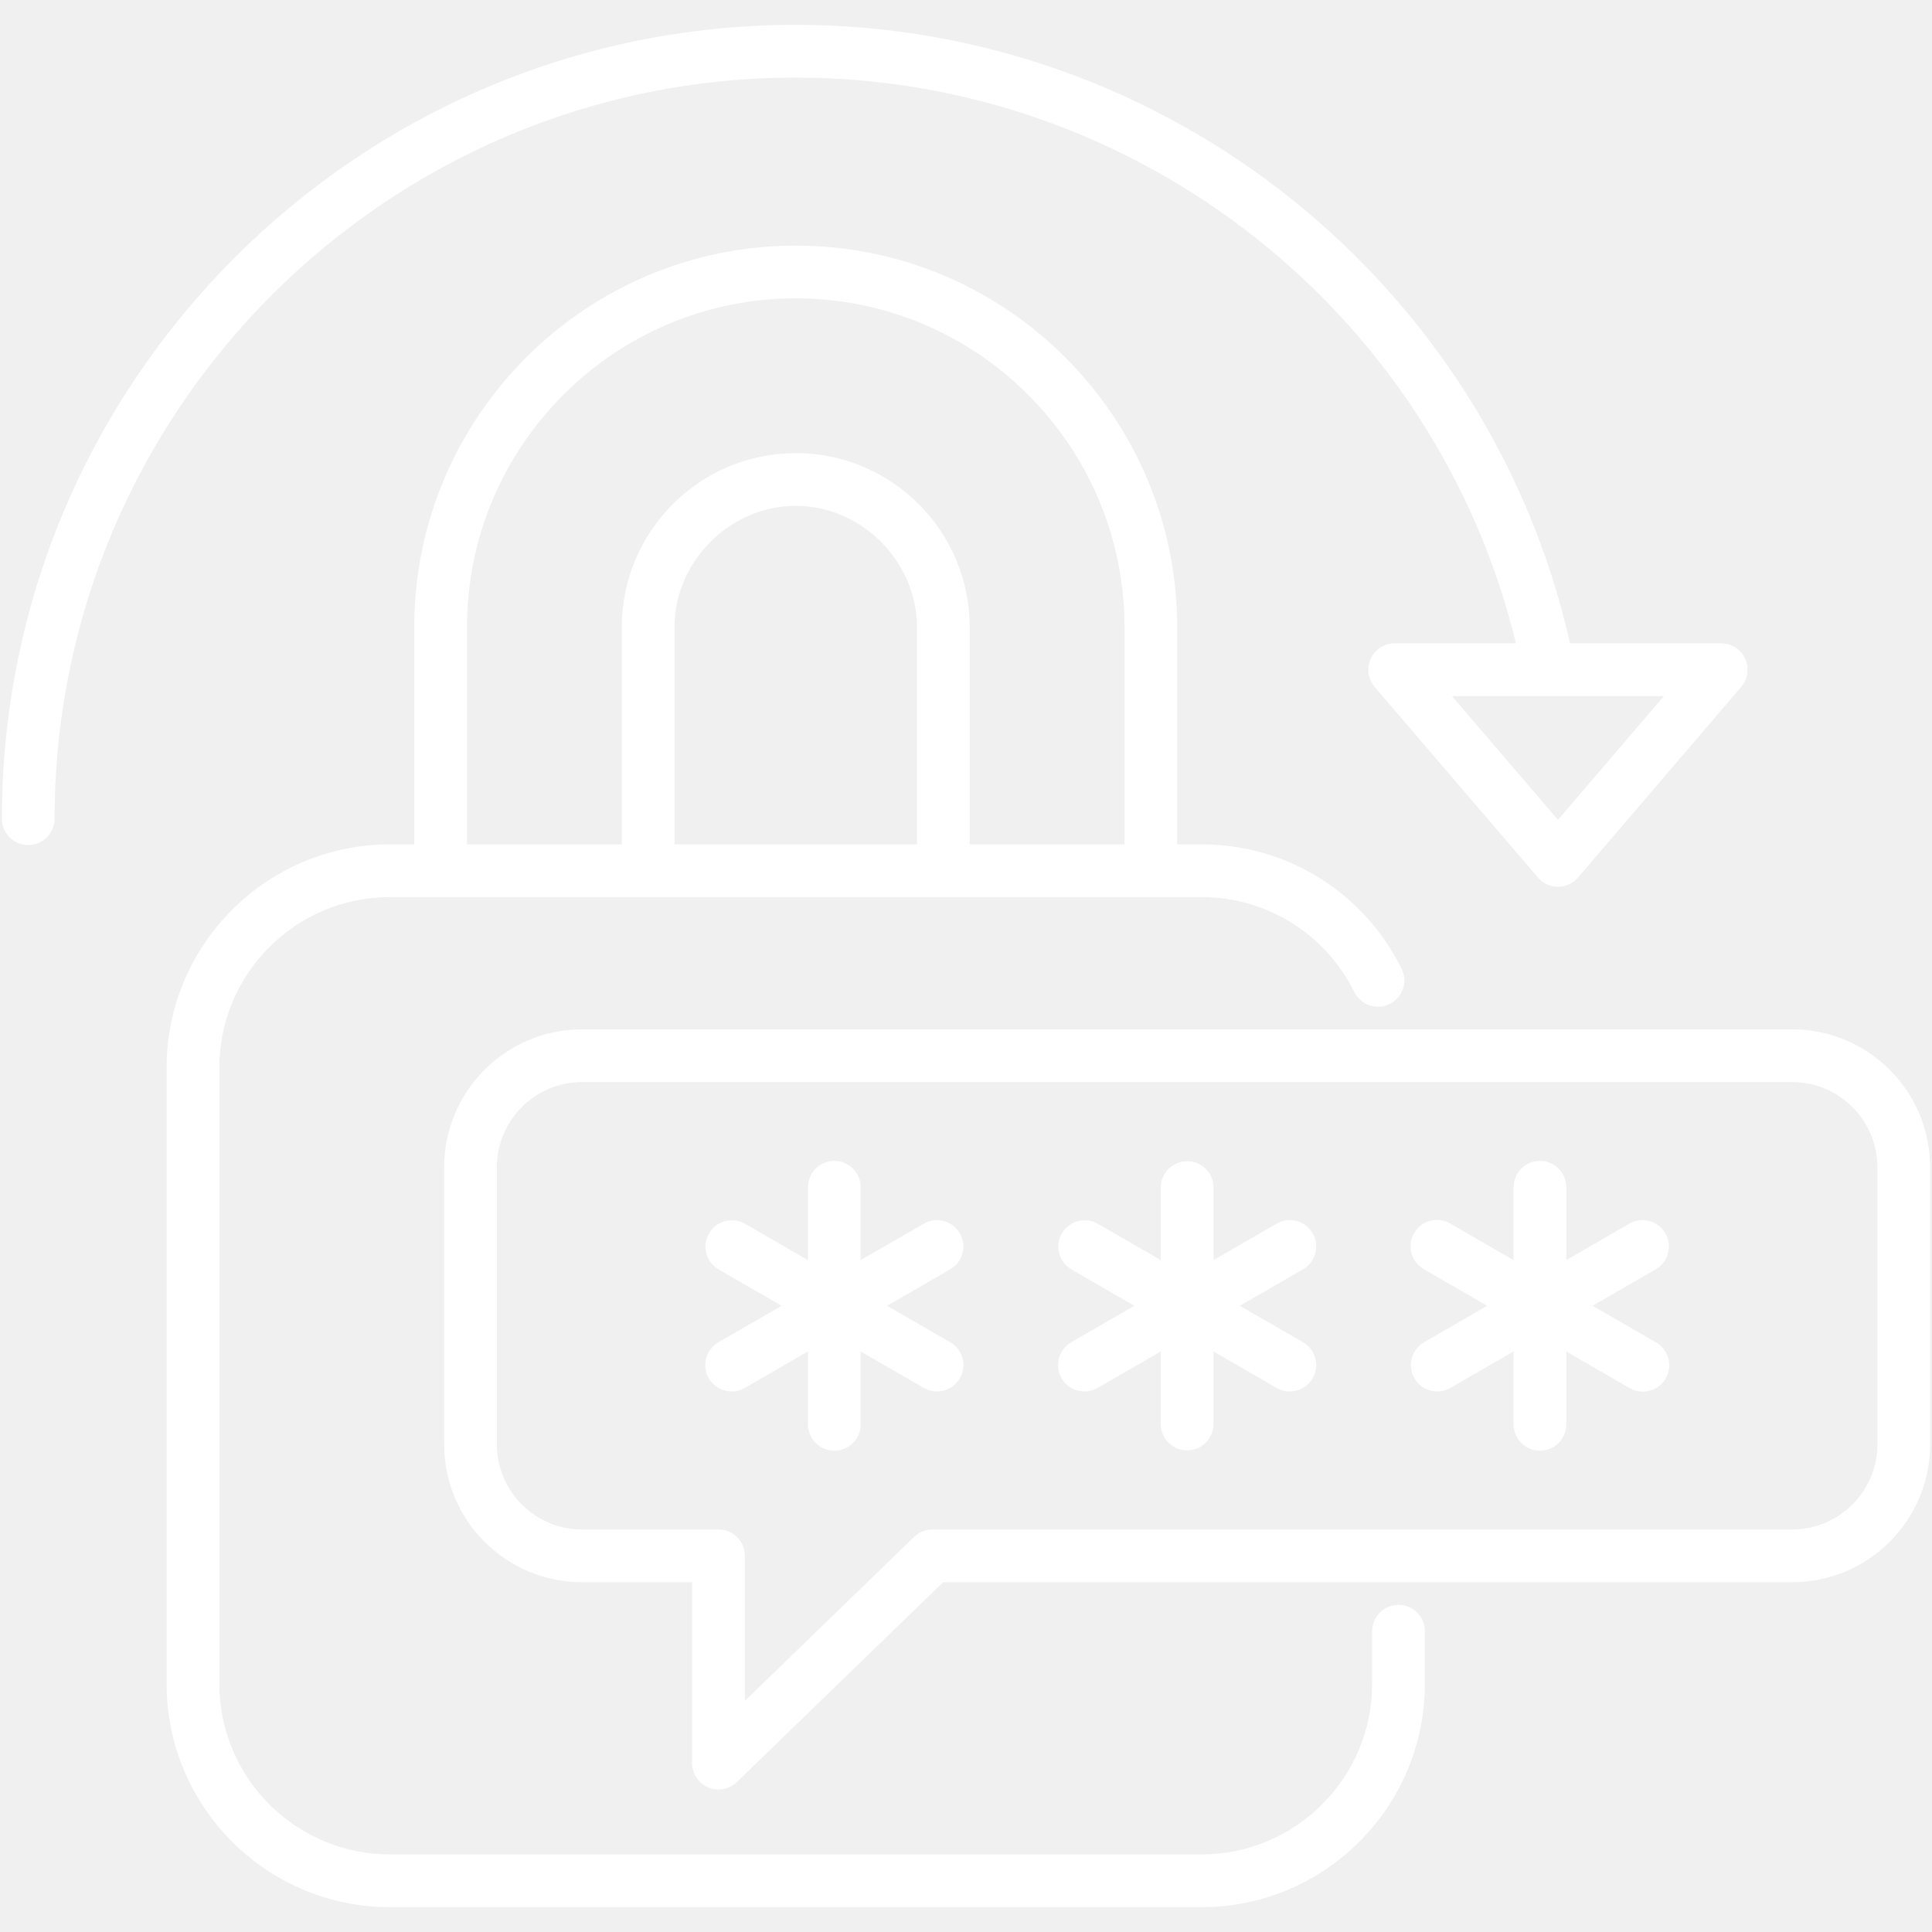
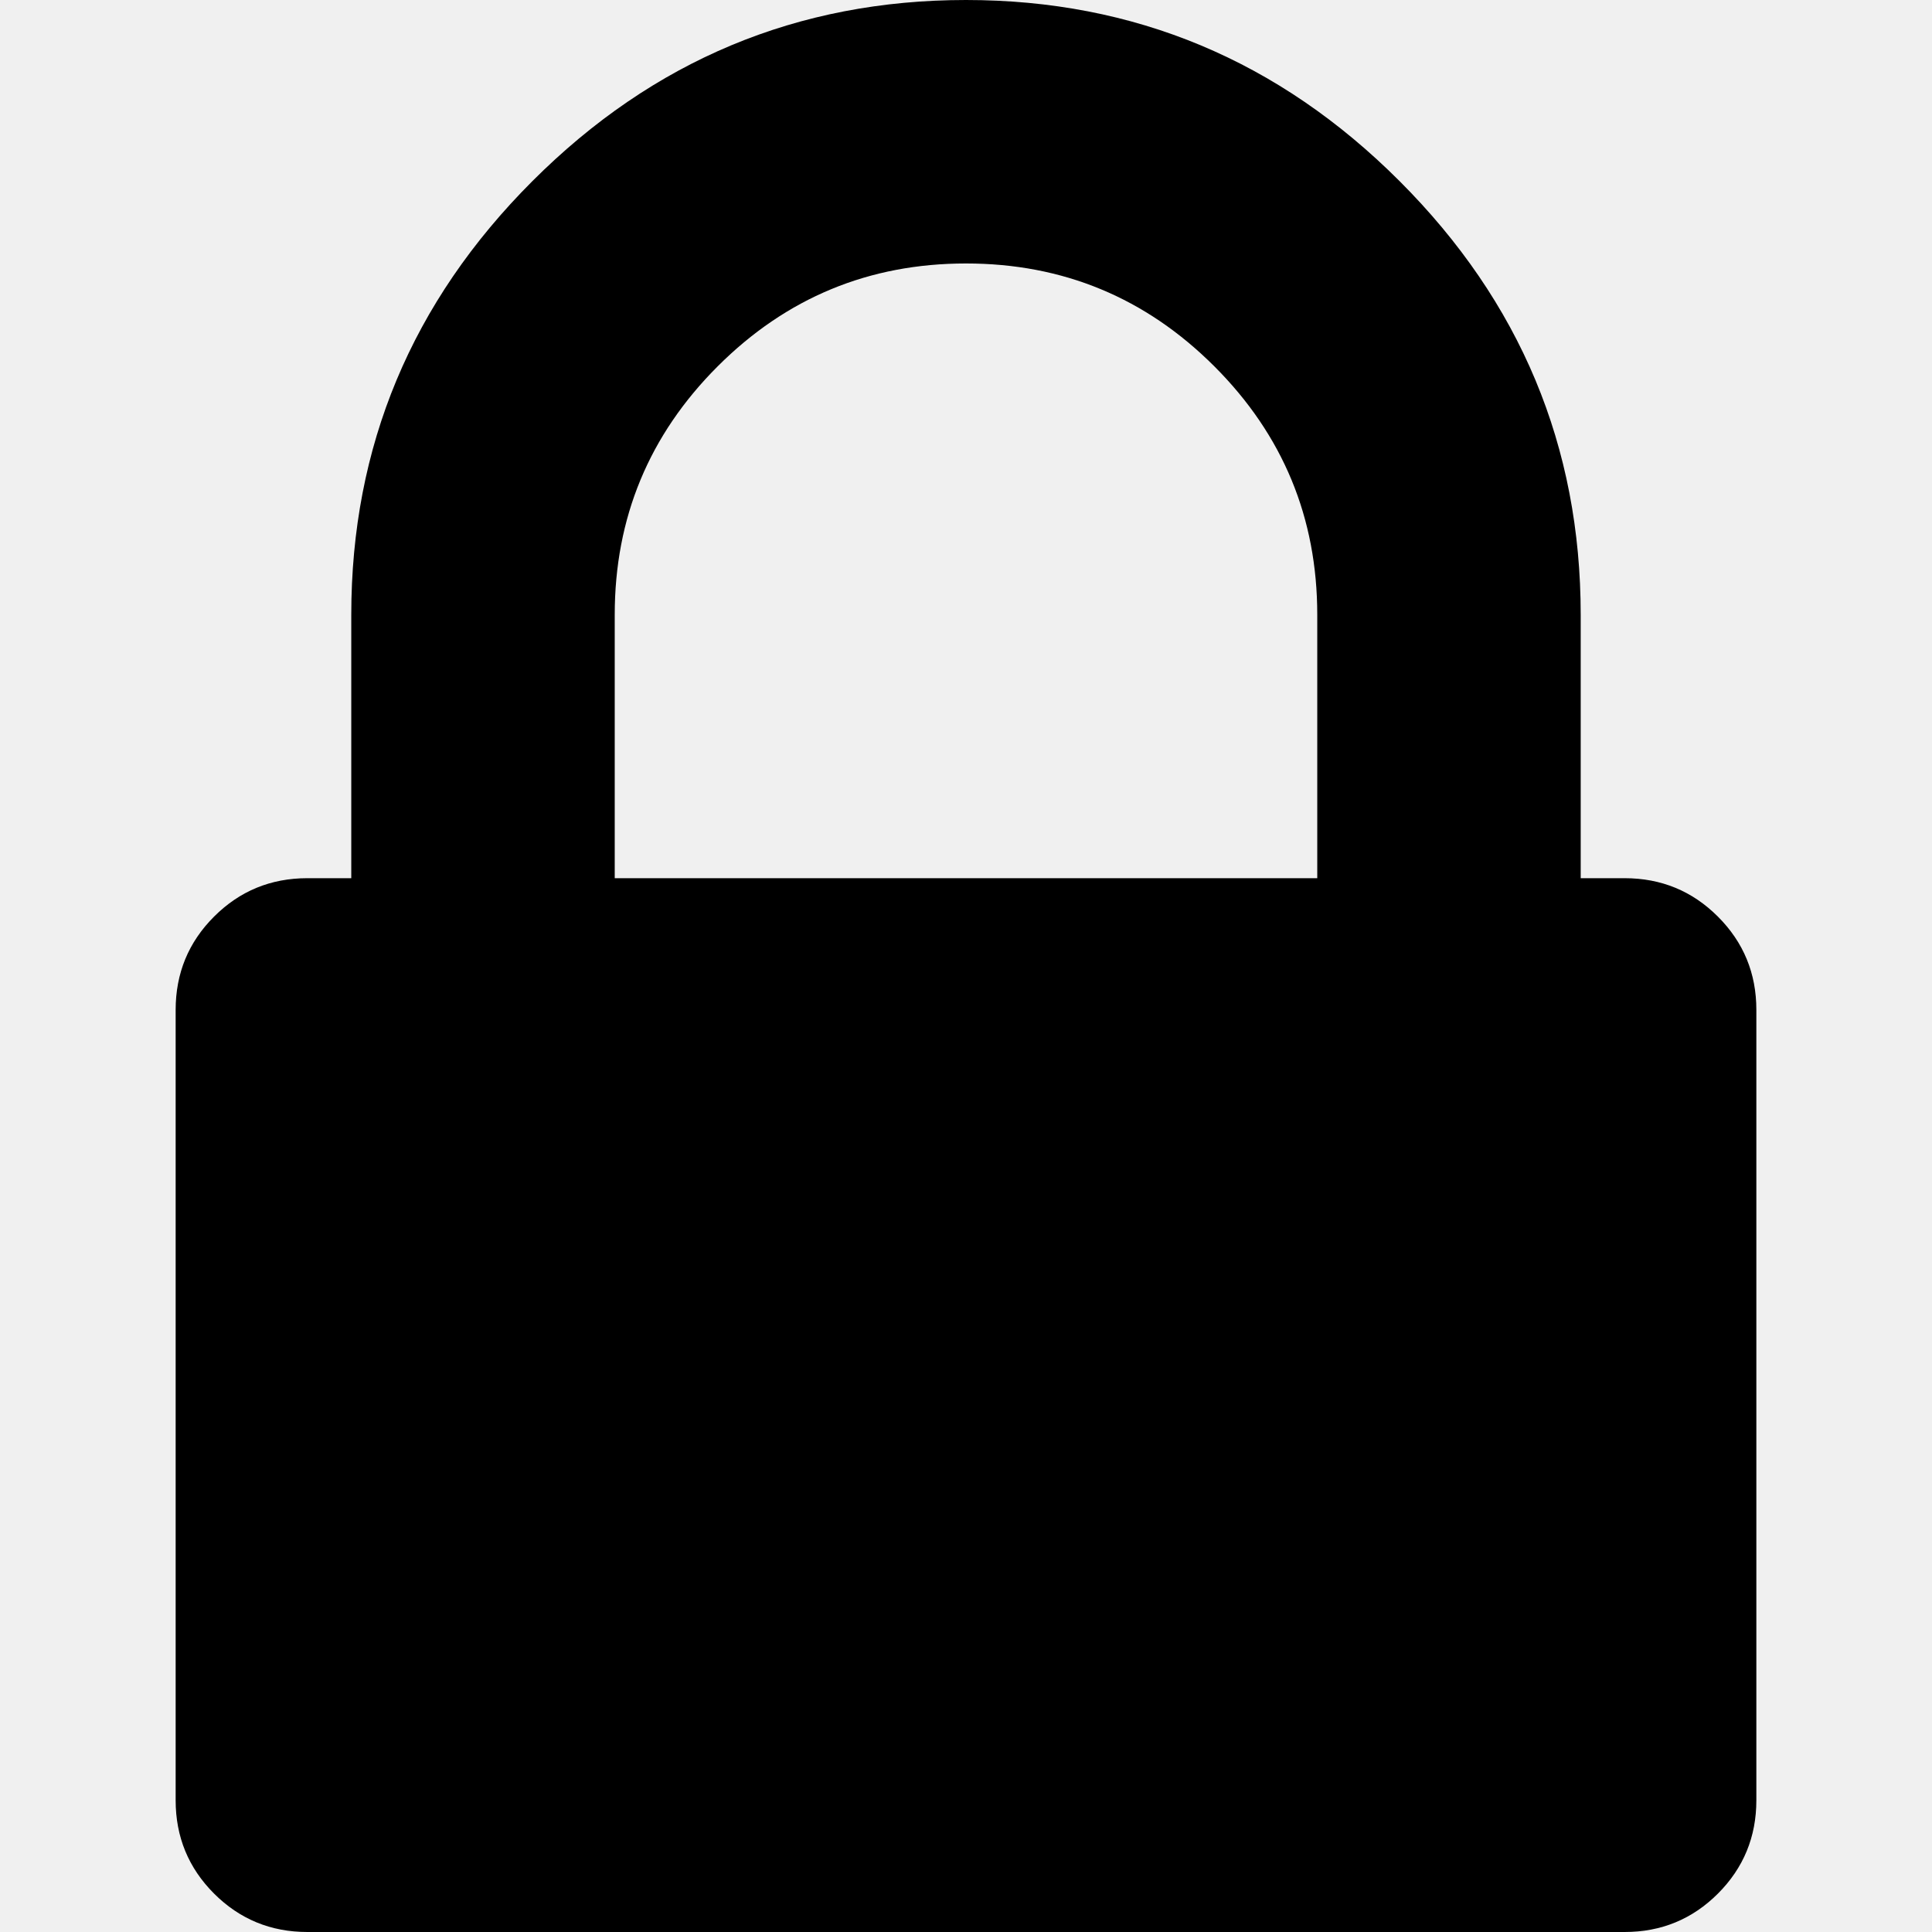
- <svg xmlns="http://www.w3.org/2000/svg" version="1.1" width="512" height="512" x="0" y="0" viewBox="0 0 512 512" style="enable-background:new 0 0 512 512" xml:space="preserve" class="">
+ <svg xmlns="http://www.w3.org/2000/svg" version="1.1" id="Capa_1" x="0px" y="0px" width="401.998px" height="401.998px" viewBox="0 0 401.998 401.998" style="enable-background:new 0 0 401.998 401.998;" xml:space="preserve">
  <g>
-     <path d="M370.616 425.301a6.988 6.988 0 0 0-6.987 6.988v13.947c0 24.927-20.28 45.206-45.207 45.206H103.333c-24.927 0-45.207-20.28-45.207-45.206v-163.29c0-24.927 20.28-45.206 45.207-45.206h215.088c17.233 0 32.756 9.651 40.511 25.187a6.987 6.987 0 1 0 12.504-6.242c-10.136-20.306-30.45-32.921-53.015-32.921h-6.45v-57.569c0-55.751-45.344-101.108-101.08-101.108-55.751 0-101.108 45.358-101.108 101.108v57.569h-6.45c-32.633 0-59.182 26.549-59.182 59.182v163.29c0 32.633 26.549 59.182 59.182 59.182h215.088c32.633 0 59.182-26.549 59.182-59.182v-13.947a6.986 6.986 0 0 0-6.987-6.988zM243.001 223.763h-64.247v-57.569c0-17.42 14.717-32.137 32.137-32.137 17.405 0 32.109 14.717 32.109 32.137v57.569zm-119.242-57.569c0-48.046 39.088-87.132 87.133-87.132 48.029 0 87.105 39.087 87.105 87.132v57.569h-41.021v-57.569c0-25.427-20.673-46.113-46.084-46.113-25.427 0-46.112 20.686-46.112 46.113v57.569h-41.021zM474.95 272.789H154.227c-20.138 0-36.522 16.384-36.522 36.523v73.469c0 20.138 16.384 36.523 36.522 36.523h29.195v47.951a6.987 6.987 0 0 0 11.85 5.018l54.661-52.969H474.95c20.154 0 36.55-16.384 36.55-36.523v-73.469c0-20.139-16.396-36.523-36.55-36.523zm22.575 109.992c0 12.432-10.127 22.547-22.575 22.547H247.103a6.99 6.99 0 0 0-4.863 1.97l-44.843 43.455v-38.437a6.988 6.988 0 0 0-6.987-6.988h-36.183c-12.433 0-22.547-10.115-22.547-22.547v-73.469c0-12.432 10.115-22.547 22.547-22.547H474.95c12.448 0 22.575 10.115 22.575 22.547zm-245.712-46.398-16.735 9.664 16.735 9.664a6.987 6.987 0 0 1-3.501 13.04 6.952 6.952 0 0 1-3.488-.938l-16.733-9.662v19.312c0 3.859-3.129 6.988-6.987 6.988s-6.987-3.129-6.987-6.988v-19.312l-16.733 9.662a6.985 6.985 0 0 1-9.546-2.557 6.987 6.987 0 0 1 2.557-9.545l16.735-9.664-16.735-9.664a6.988 6.988 0 0 1 6.989-12.102l16.733 9.662V314.63c0-3.859 3.129-6.988 6.987-6.988s6.987 3.129 6.987 6.988v19.312l16.733-9.662a6.988 6.988 0 1 1 6.989 12.103zm93.499 0-16.735 9.664 16.735 9.664a6.987 6.987 0 0 1-3.501 13.04 6.952 6.952 0 0 1-3.488-.938l-16.733-9.663v19.312a6.988 6.988 0 0 1-13.975 0V358.15l-16.733 9.662a6.985 6.985 0 0 1-9.546-2.557 6.987 6.987 0 0 1 2.557-9.545l16.735-9.664-16.735-9.664a6.988 6.988 0 0 1 6.989-12.102l16.733 9.662V314.63a6.988 6.988 0 0 1 13.975 0v19.312l16.733-9.663a6.988 6.988 0 1 1 6.989 12.104zm93.471-.001-16.728 9.665 16.728 9.665a6.988 6.988 0 1 1-6.991 12.1l-16.704-9.651v19.301c0 3.859-3.129 6.988-6.987 6.988s-6.987-3.129-6.987-6.988v-19.317l-16.732 9.667a6.985 6.985 0 0 1-9.546-2.554 6.988 6.988 0 0 1 2.555-9.546l16.728-9.665-16.728-9.665a6.988 6.988 0 1 1 6.991-12.1l16.732 9.667V314.63c0-3.859 3.129-6.988 6.987-6.988s6.987 3.129 6.987 6.988v19.301l16.704-9.651a6.988 6.988 0 1 1 6.991 12.102zM210.892 20.558c90.761 0 169.687 62.557 190.843 149.935h-32.137a6.99 6.99 0 0 0-5.307 11.534l43.284 50.526a6.986 6.986 0 0 0 10.615-.001l43.255-50.526a6.989 6.989 0 0 0-5.309-11.533h-40.058C394.617 75.174 309.245 6.582 210.892 6.582 94.881 6.582.5 100.951.5 216.946c0 3.859 3.129 6.988 6.987 6.988s6.987-3.129 6.987-6.988c.001-108.289 88.113-196.388 196.418-196.388zm201.987 196.707-28.095-32.796h56.171z" fill="#ffffff" opacity="1" data-original="#000000" class="" />
+     <path d="M357.45,190.721c-5.331-5.33-11.8-7.993-19.417-7.993h-9.131v-54.821c0-35.022-12.559-65.093-37.685-90.218   C266.093,12.563,236.025,0,200.998,0c-35.026,0-65.1,12.563-90.222,37.688C85.65,62.814,73.091,92.884,73.091,127.907v54.821   h-9.135c-7.611,0-14.084,2.663-19.414,7.993c-5.33,5.326-7.994,11.799-7.994,19.417V374.59c0,7.611,2.665,14.086,7.994,19.417   c5.33,5.325,11.803,7.991,19.414,7.991H338.04c7.617,0,14.085-2.663,19.417-7.991c5.325-5.331,7.994-11.806,7.994-19.417V210.135   C365.455,202.523,362.782,196.051,357.45,190.721z M274.087,182.728H127.909v-54.821c0-20.175,7.139-37.402,21.414-51.675   c14.277-14.275,31.501-21.411,51.678-21.411c20.179,0,37.399,7.135,51.677,21.411c14.271,14.272,21.409,31.5,21.409,51.675V182.728   z" />
  </g>
+   <g>
+ </g>
+   <g>
+ </g>
+   <g>
+ </g>
+   <g>
+ </g>
+   <g>
+ </g>
+   <g>
+ </g>
+   <g>
+ </g>
+   <g>
+ </g>
+   <g>
+ </g>
+   <g>
+ </g>
+   <g>
+ </g>
+   <g>
+ </g>
+   <g>
+ </g>
+   <g>
+ </g>
+   <g>
+ </g>
</svg>
